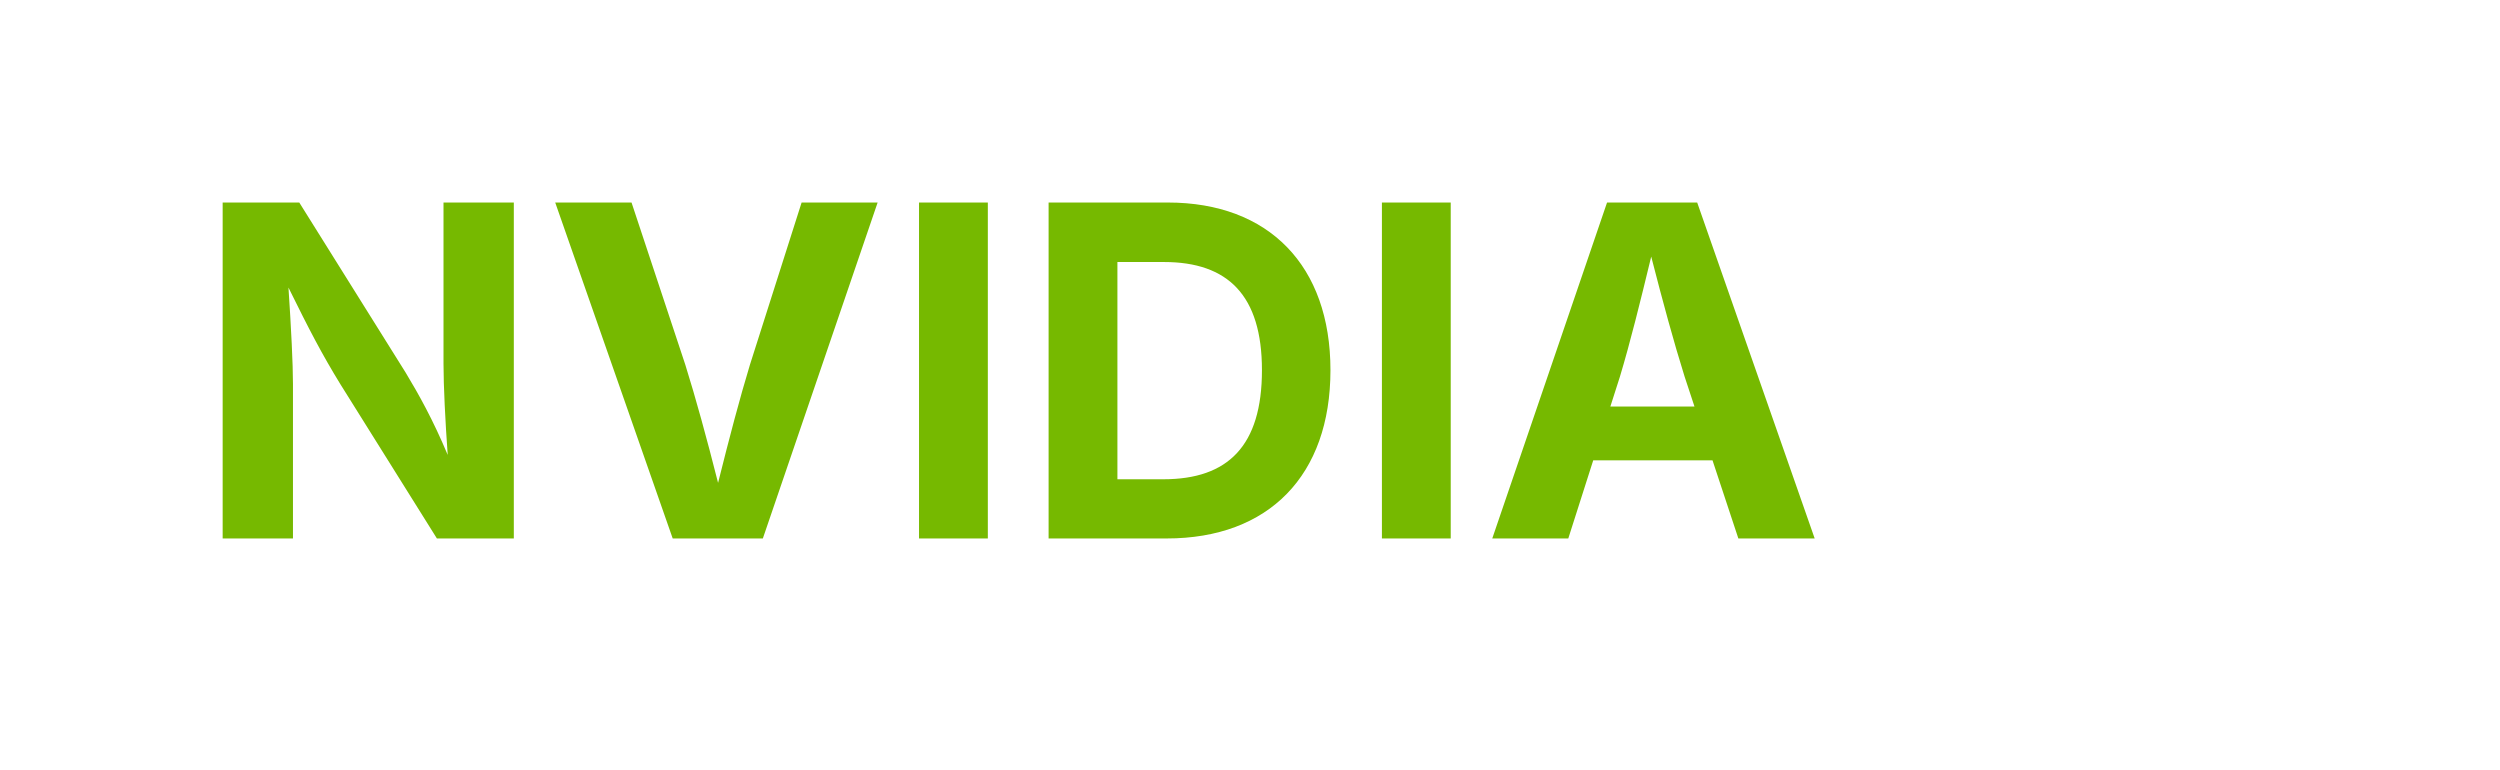
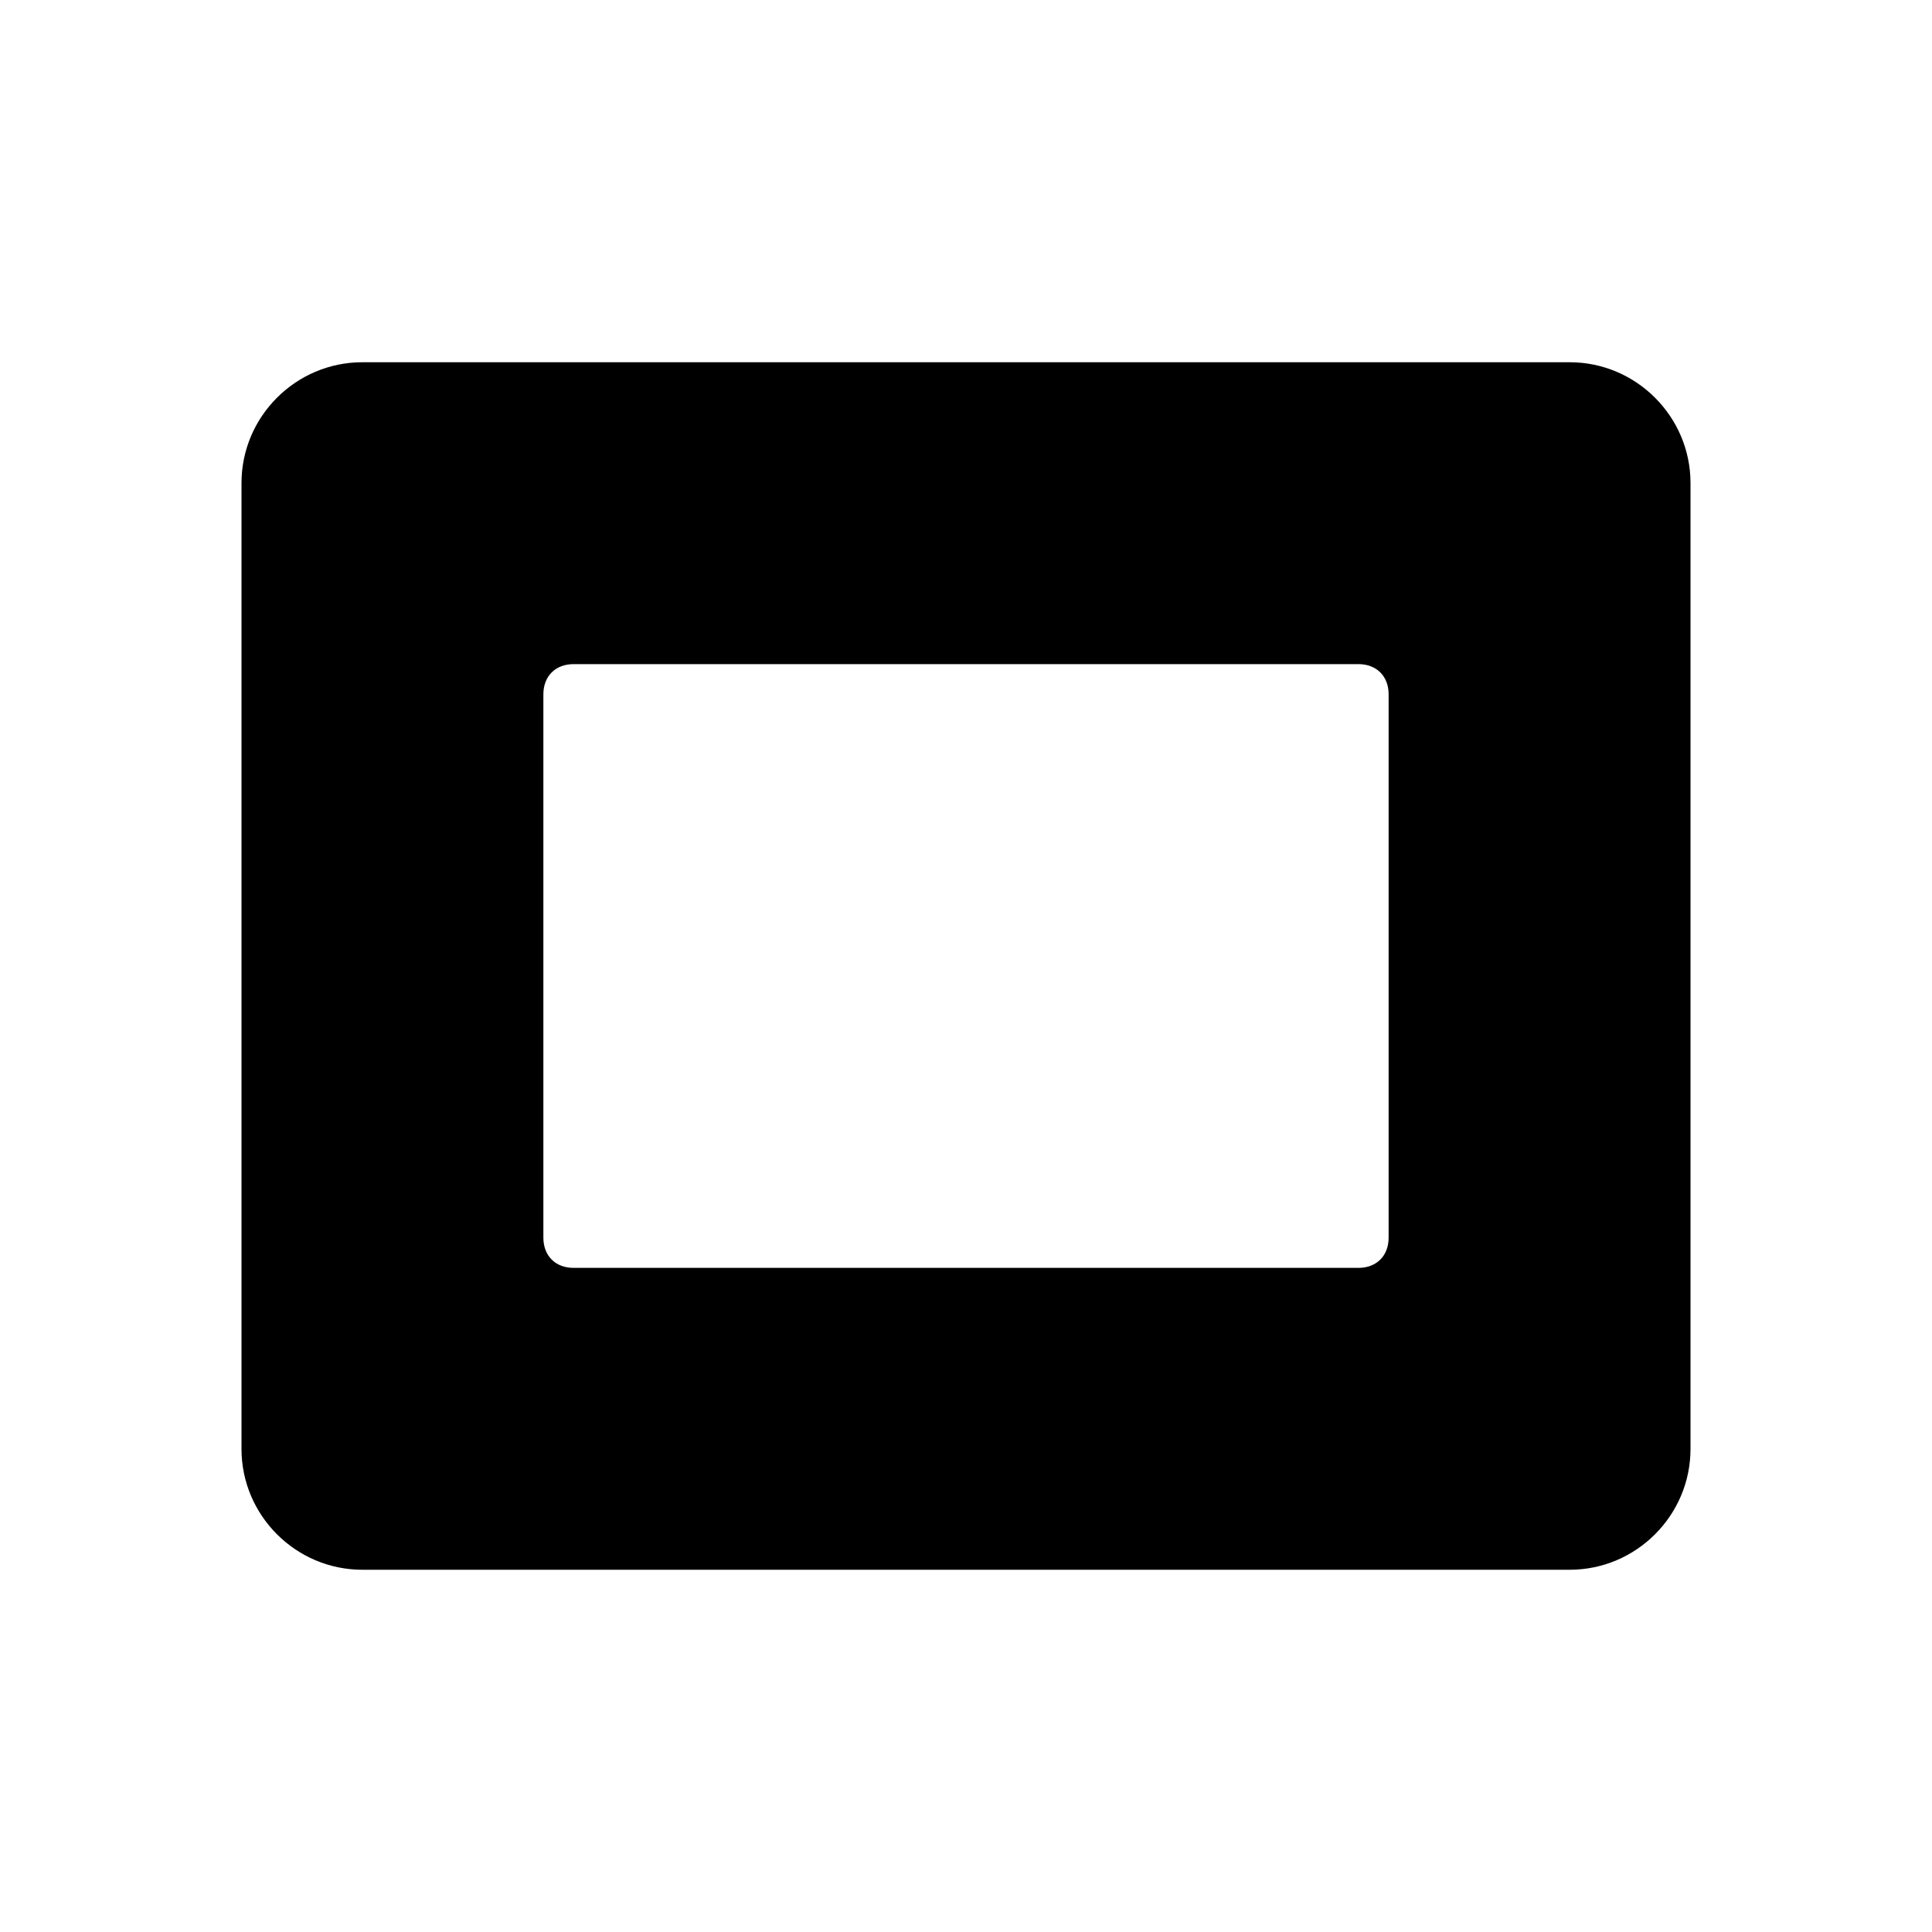
- <svg xmlns="http://www.w3.org/2000/svg" width="130" height="40" viewBox="0 0 130 40" fill="none">
-   <text x="10" y="28" font-family="Inter, sans-serif" font-size="24" font-weight="700" fill="#76B900">NVIDIA</text>
+ <svg xmlns="http://www.w3.org/2000/svg" viewBox="0 0 32 32" fill="currentColor">
+   <path d="M26 6H6c-1.1 0-2 .9-2 2v16c0 1.1.9 2 2 2h20c1.1 0 2-.9 2-2V8c0-1.1-.9-2-2-2zm-3 14.5c0 .3-.2.5-.5.5h-13c-.3 0-.5-.2-.5-.5v-9c0-.3.2-.5.5-.5h13c.3 0 .5.2.5.5v9z" />
</svg>
